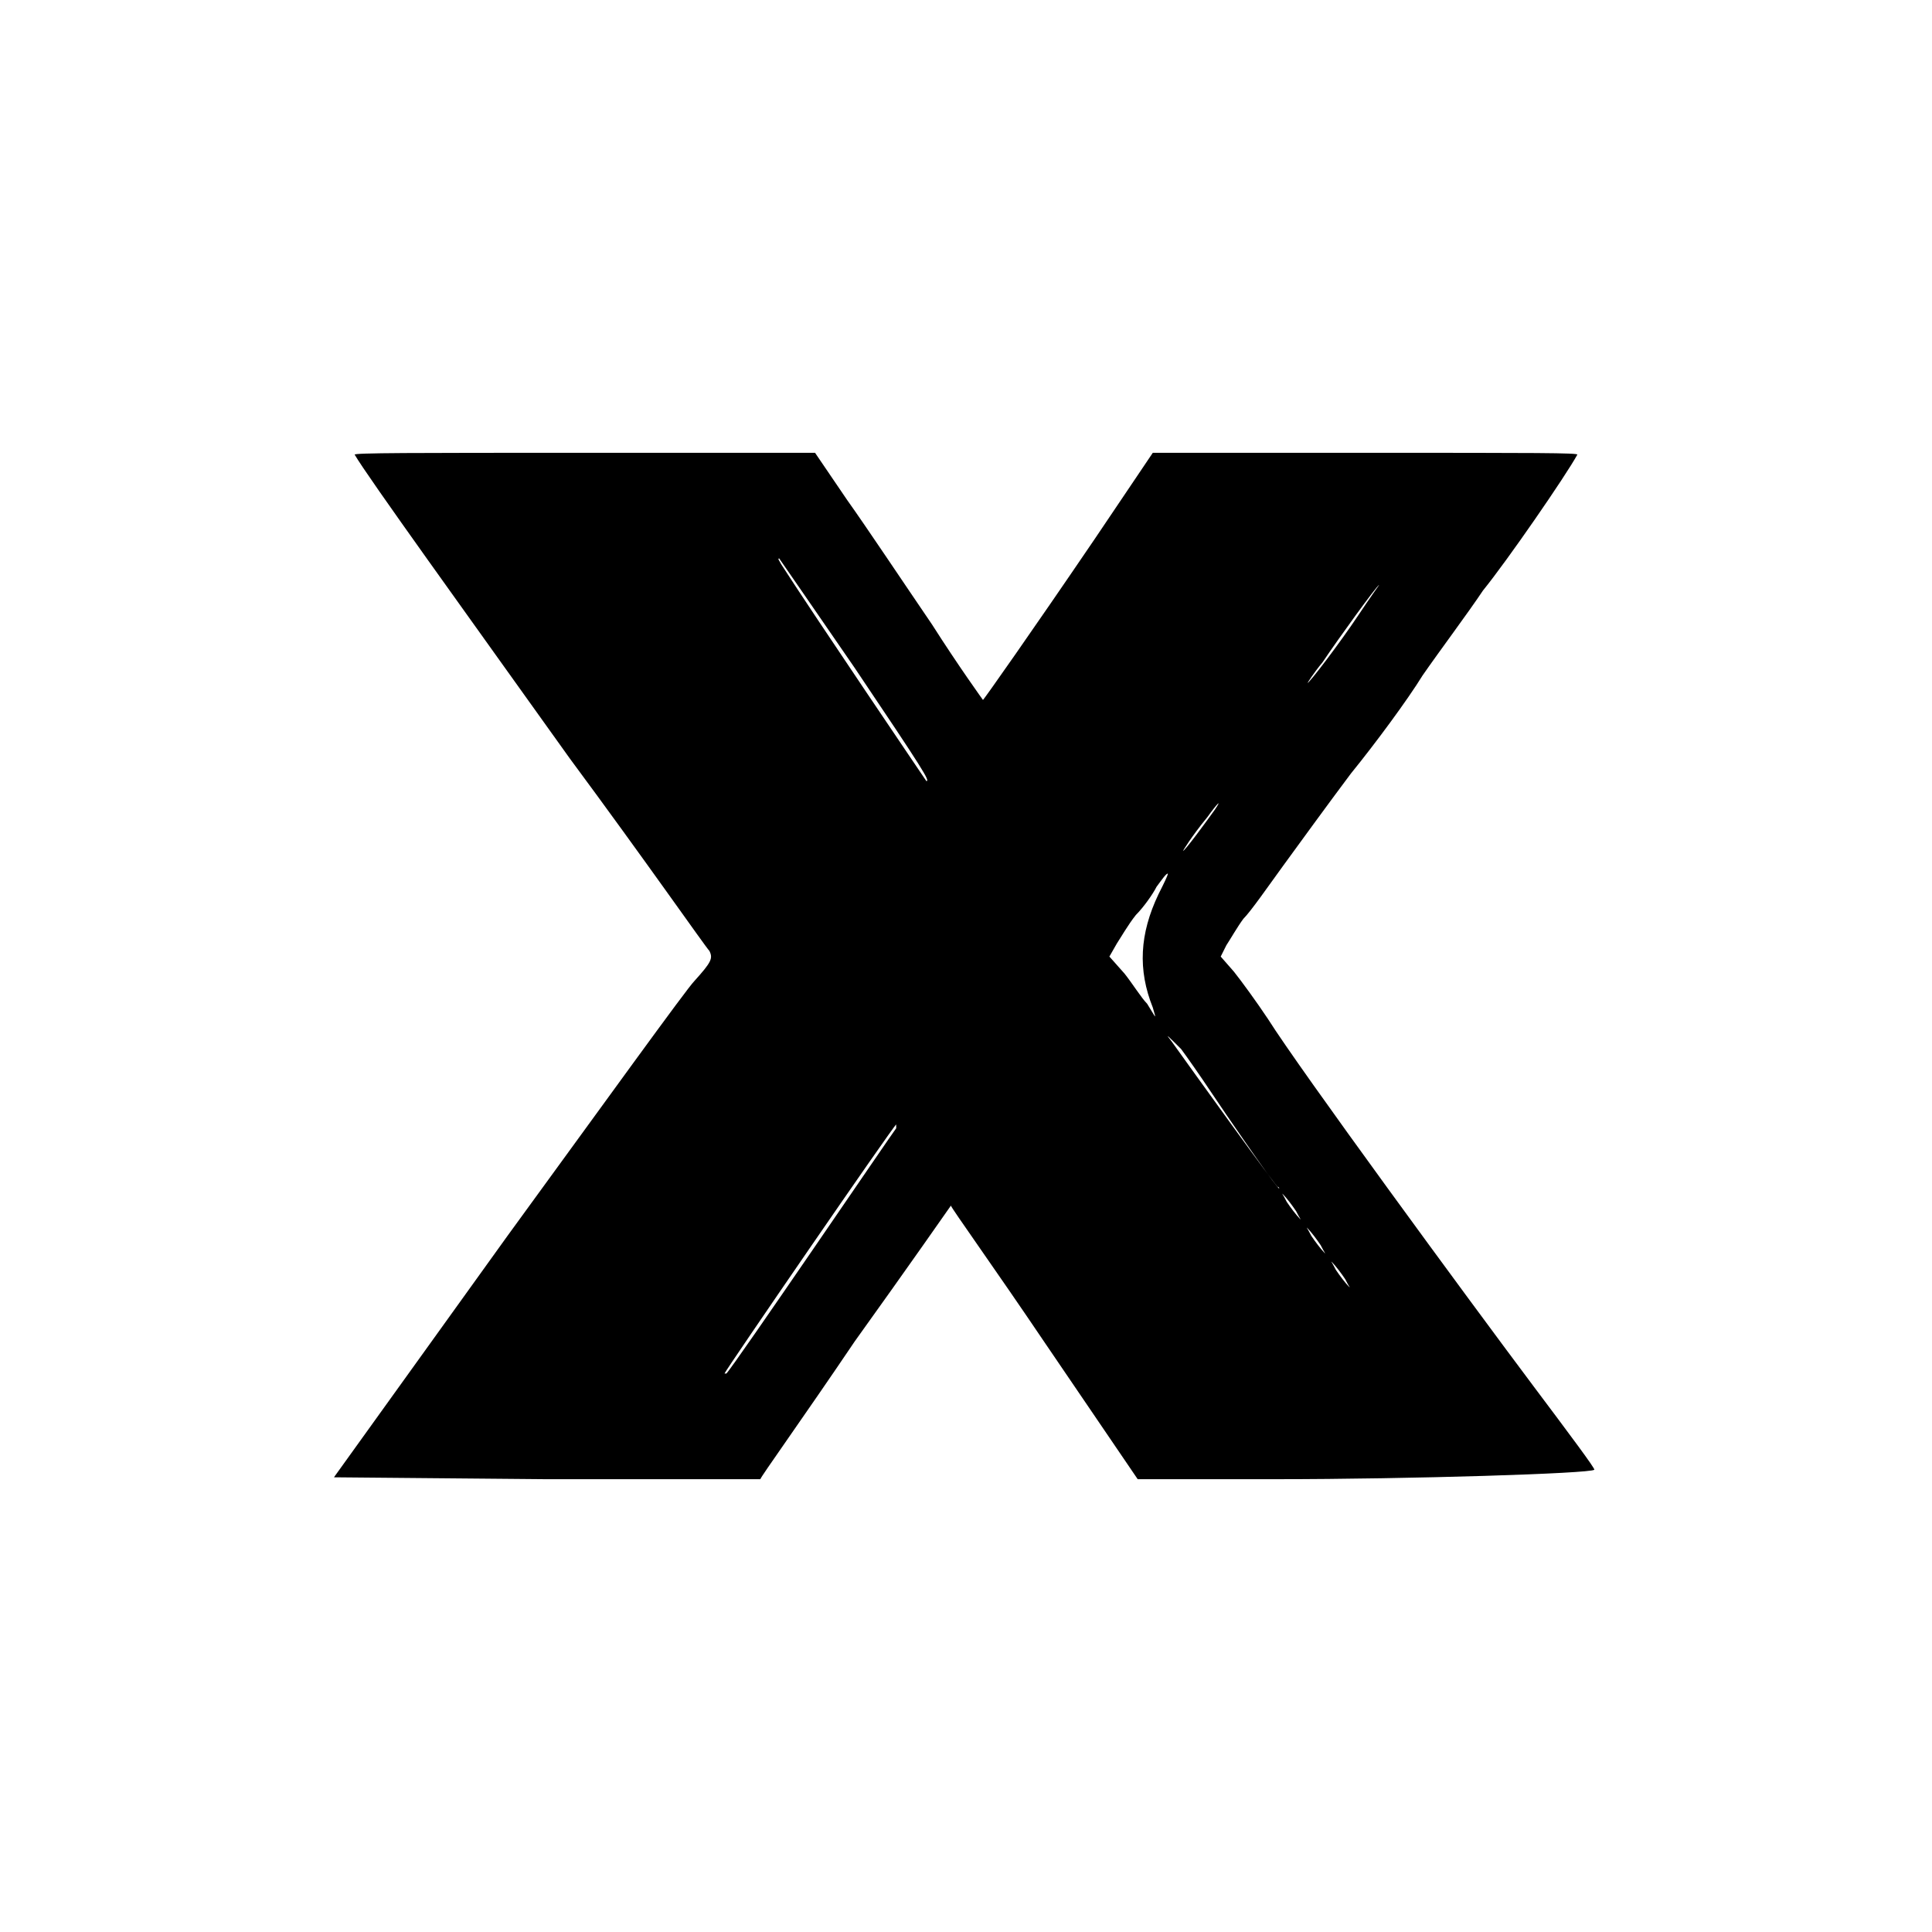
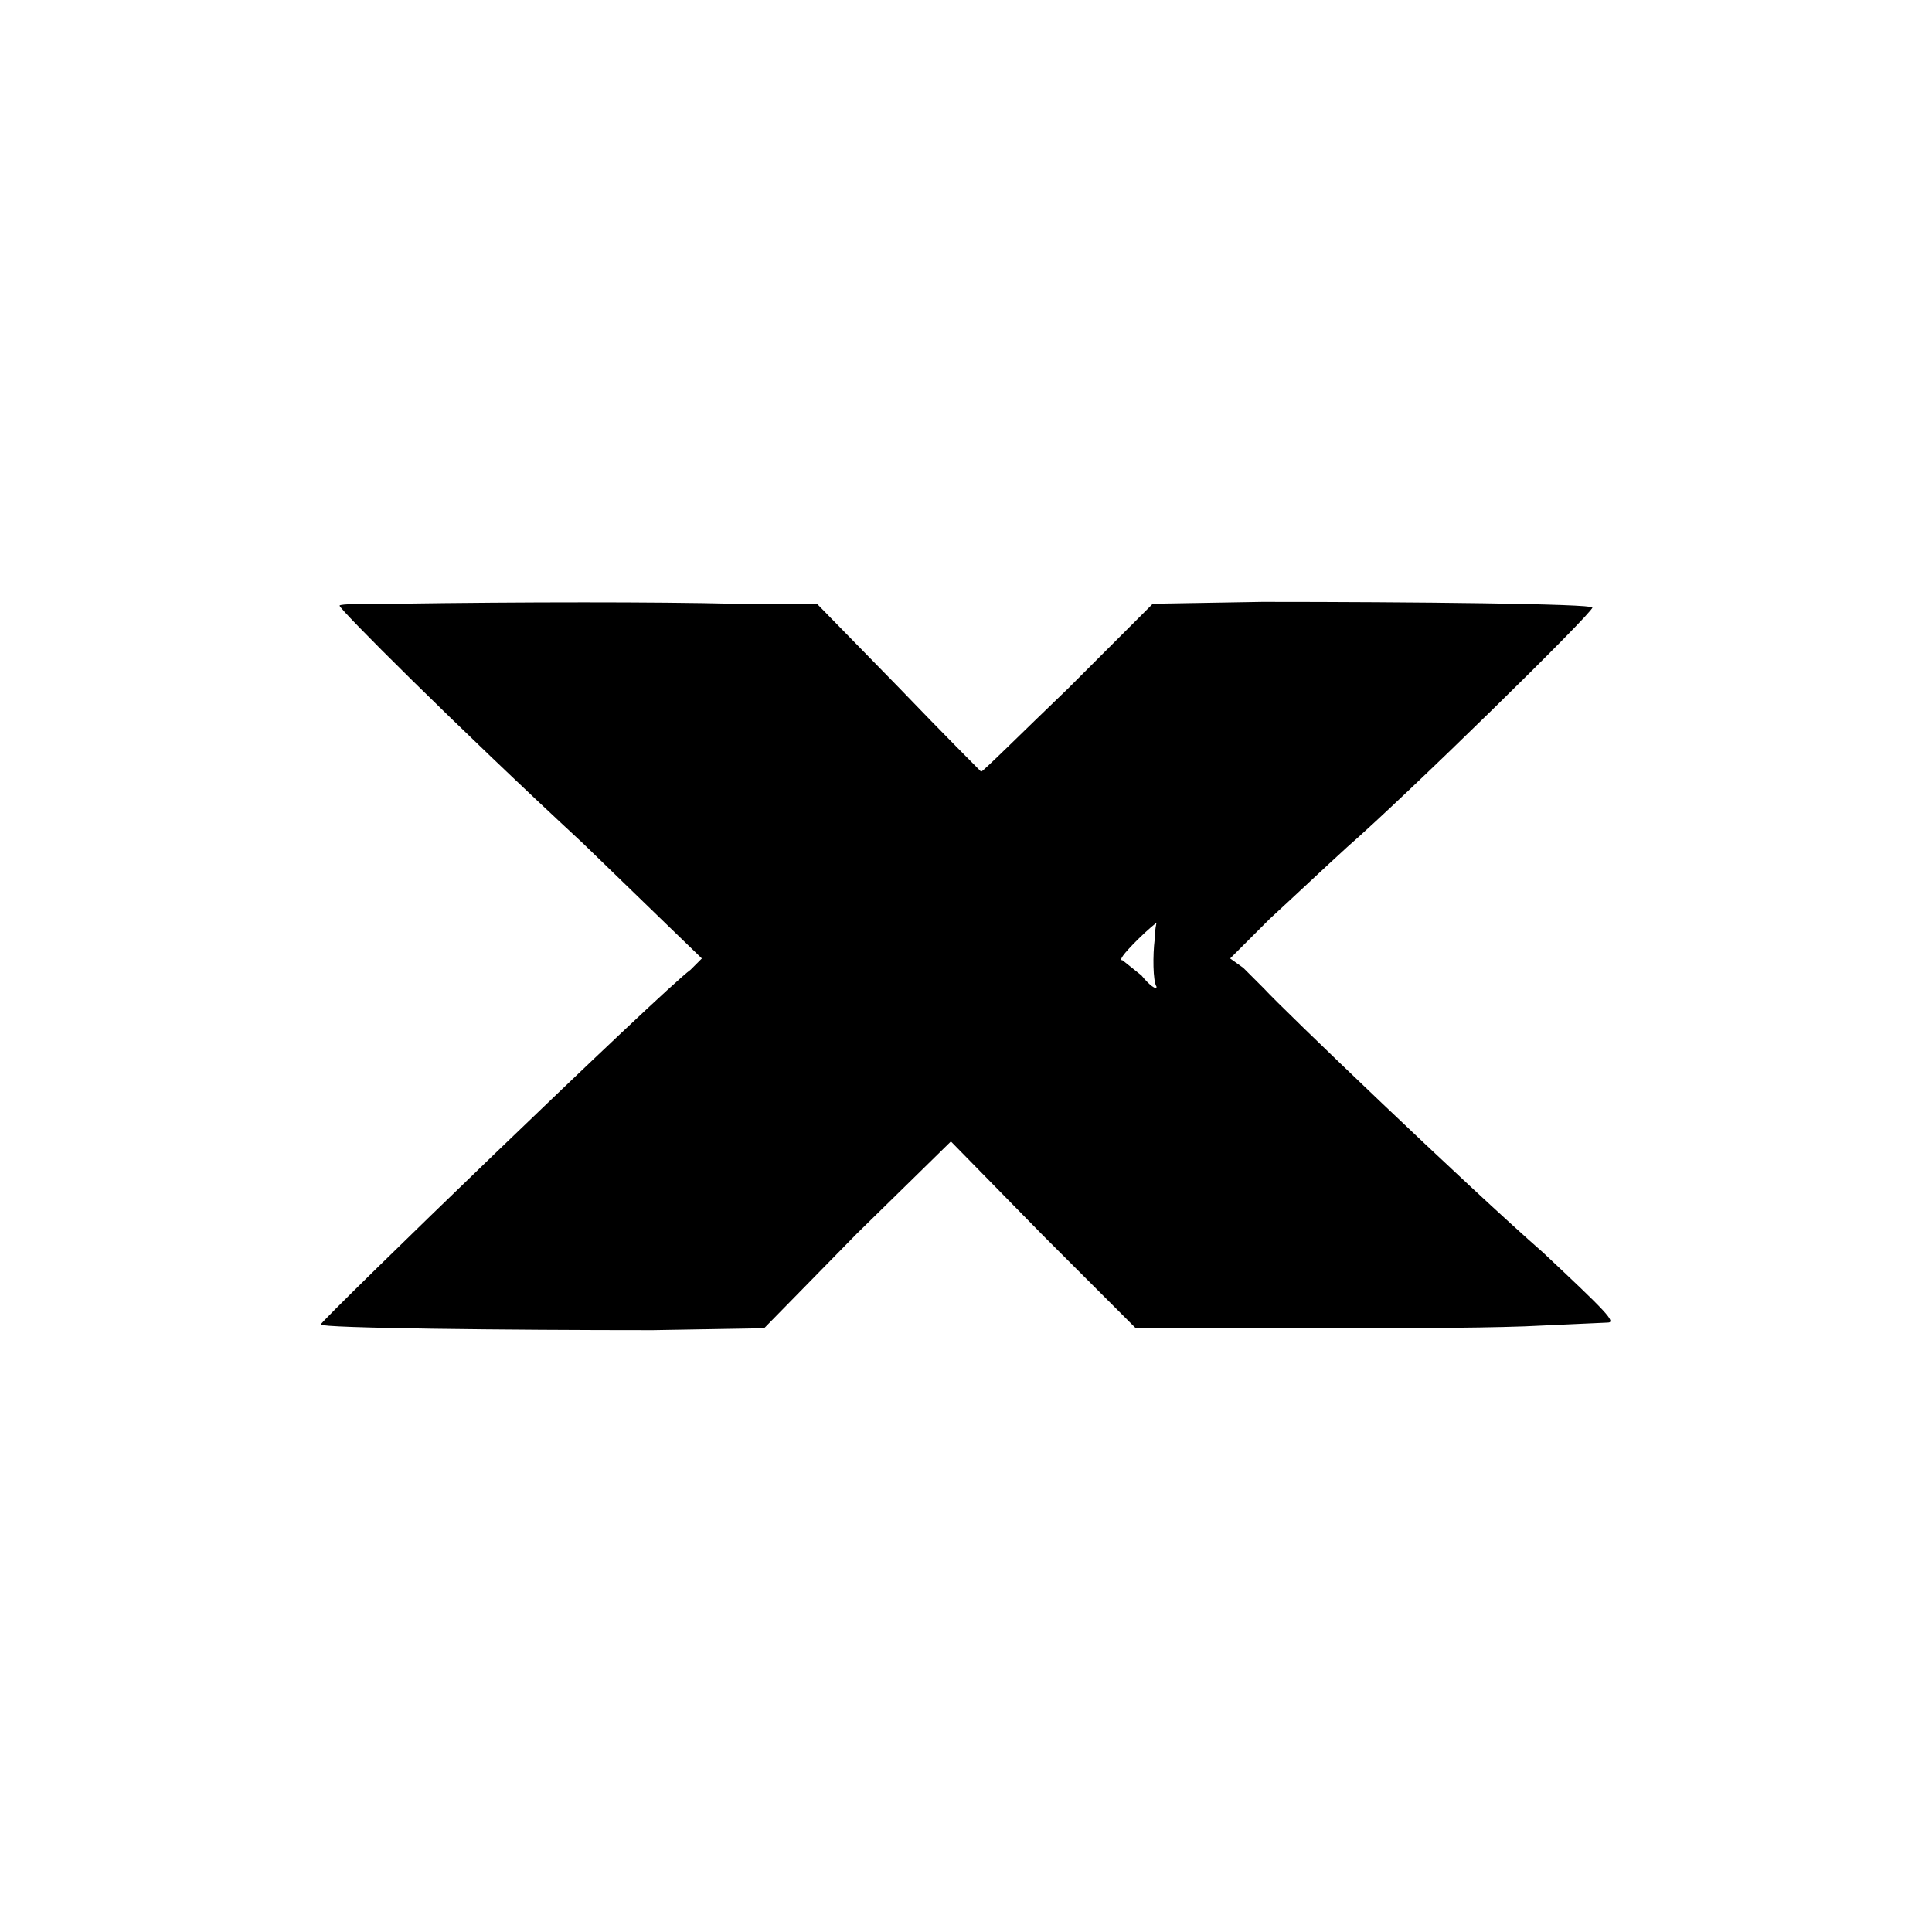
<svg xmlns="http://www.w3.org/2000/svg" version="1.0" width="512" height="512" viewBox="0 0 512 512" preserveAspectRatio="xMidYMid meet">
  <g transform="translate(0,512) scale(0.5,-0.5)" fill="#000000" fill-rule="evenodd" stroke="none">
-     <path d="M188 783 c7 -12 59 -84 114 -161 40 -54 72 -100 74 -102 2 -4 1 -6 -8 -16 -4 -4 -48 -65 -99 -135 l-92 -128 112 -1 c62 0 113 0 114 0 0 1 23 33 50 73 28 39 51 72 51 72 0 -1 23 -33 50 -73 l49 -72 73 0 c72 0 167 3 169 5 1 0 -14 20 -32 44 -36 48 -124 168 -141 195 -6 9 -14 20 -18 25 l-7 8 3 6 c2 3 6 10 9 14 4 4 13 17 21 28 8 11 24 33 36 49 13 16 30 39 38 52 9 13 24 33 32 45 13 16 44 61 50 72 1 1 -22 1 -112 1 l-113 0 -31 -46 c-34 -50 -58 -84 -59 -85 0 0 -13 18 -27 40 -15 22 -35 52 -45 66 l-17 25 -123 0 c-90 0 -122 0 -121 -1z m265 -113 c37 -55 40 -60 38 -60 0 0 -59 87 -77 115 -1 2 -2 3 -1 3 0 0 18 -26 40 -58z m267 28 c-10 -15 -26 -36 -27 -36 0 0 3 5 8 11 8 12 29 41 30 41 0 0 -5 -7 -11 -16z m-76 -103 c-5 -7 -16 -22 -17 -22 0 0 4 7 13 18 5 7 8 10 4 4z m-30 -45 c-10 -21 -11 -40 -3 -60 2 -7 2 -6 -3 2 -3 3 -8 11 -12 16 l-8 9 4 7 c2 3 6 10 10 15 4 4 9 11 11 15 3 4 5 7 6 7 0 -1 -2 -5 -5 -11z m12 -82 c3 -4 10 -14 16 -23 8 -12 30 -44 35 -50 1 0 1 -1 1 -1 -1 0 -47 64 -57 78 -4 5 -2 3 5 -4z m-151 -42 c-1 -1 -86 -126 -90 -130 0 0 0 0 -1 0 0 1 90 132 91 132 0 0 0 -1 0 -2z m212 -44 c2 -4 3 -5 2 -4 -2 2 -5 6 -7 9 -2 4 -3 5 -2 4 2 -2 5 -6 7 -9z m13 -18 c2 -4 3 -5 2 -4 -2 2 -5 6 -7 9 -2 4 -3 5 -2 4 2 -2 5 -6 7 -9z m13 -18 c2 -4 3 -5 2 -4 -2 2 -5 6 -7 9 -2 4 -3 5 -2 4 2 -2 5 -6 7 -9z" />
+     <path d="M210 704 c-16 0 -30 0 -30 -1 -1 -1 61 -63 129 -126 34 -33 63 -61 63 -61 0 0 -3 -3 -6 -6 -14 -10 -196 -186 -196 -188 0 -2 100 -3 176 -3 l59 1 49 50 50 49 49 -50 49 -49 82 0 c53 0 96 0 124 1 23 1 43 2 44 2 5 0 -1 6 -34 37 -40 35 -139 130 -148 140 -3 3 -8 8 -11 11 l-7 5 21 21 c12 11 30 28 41 38 31 27 130 124 130 127 0 2 -96 3 -175 3 l-58 -1 -45 -45 c-25 -24 -45 -44 -46 -44 0 0 -20 20 -44 45 l-43 44 -44 0 c-41 1 -111 1 -179 0z m402 -178 c-1 -8 -1 -22 1 -25 0 -2 -4 1 -8 6 -5 4 -10 8 -10 8 -2 0 0 3 8 11 5 5 10 9 10 9 0 0 -1 -4 -1 -9z" />
  </g>
</svg>
